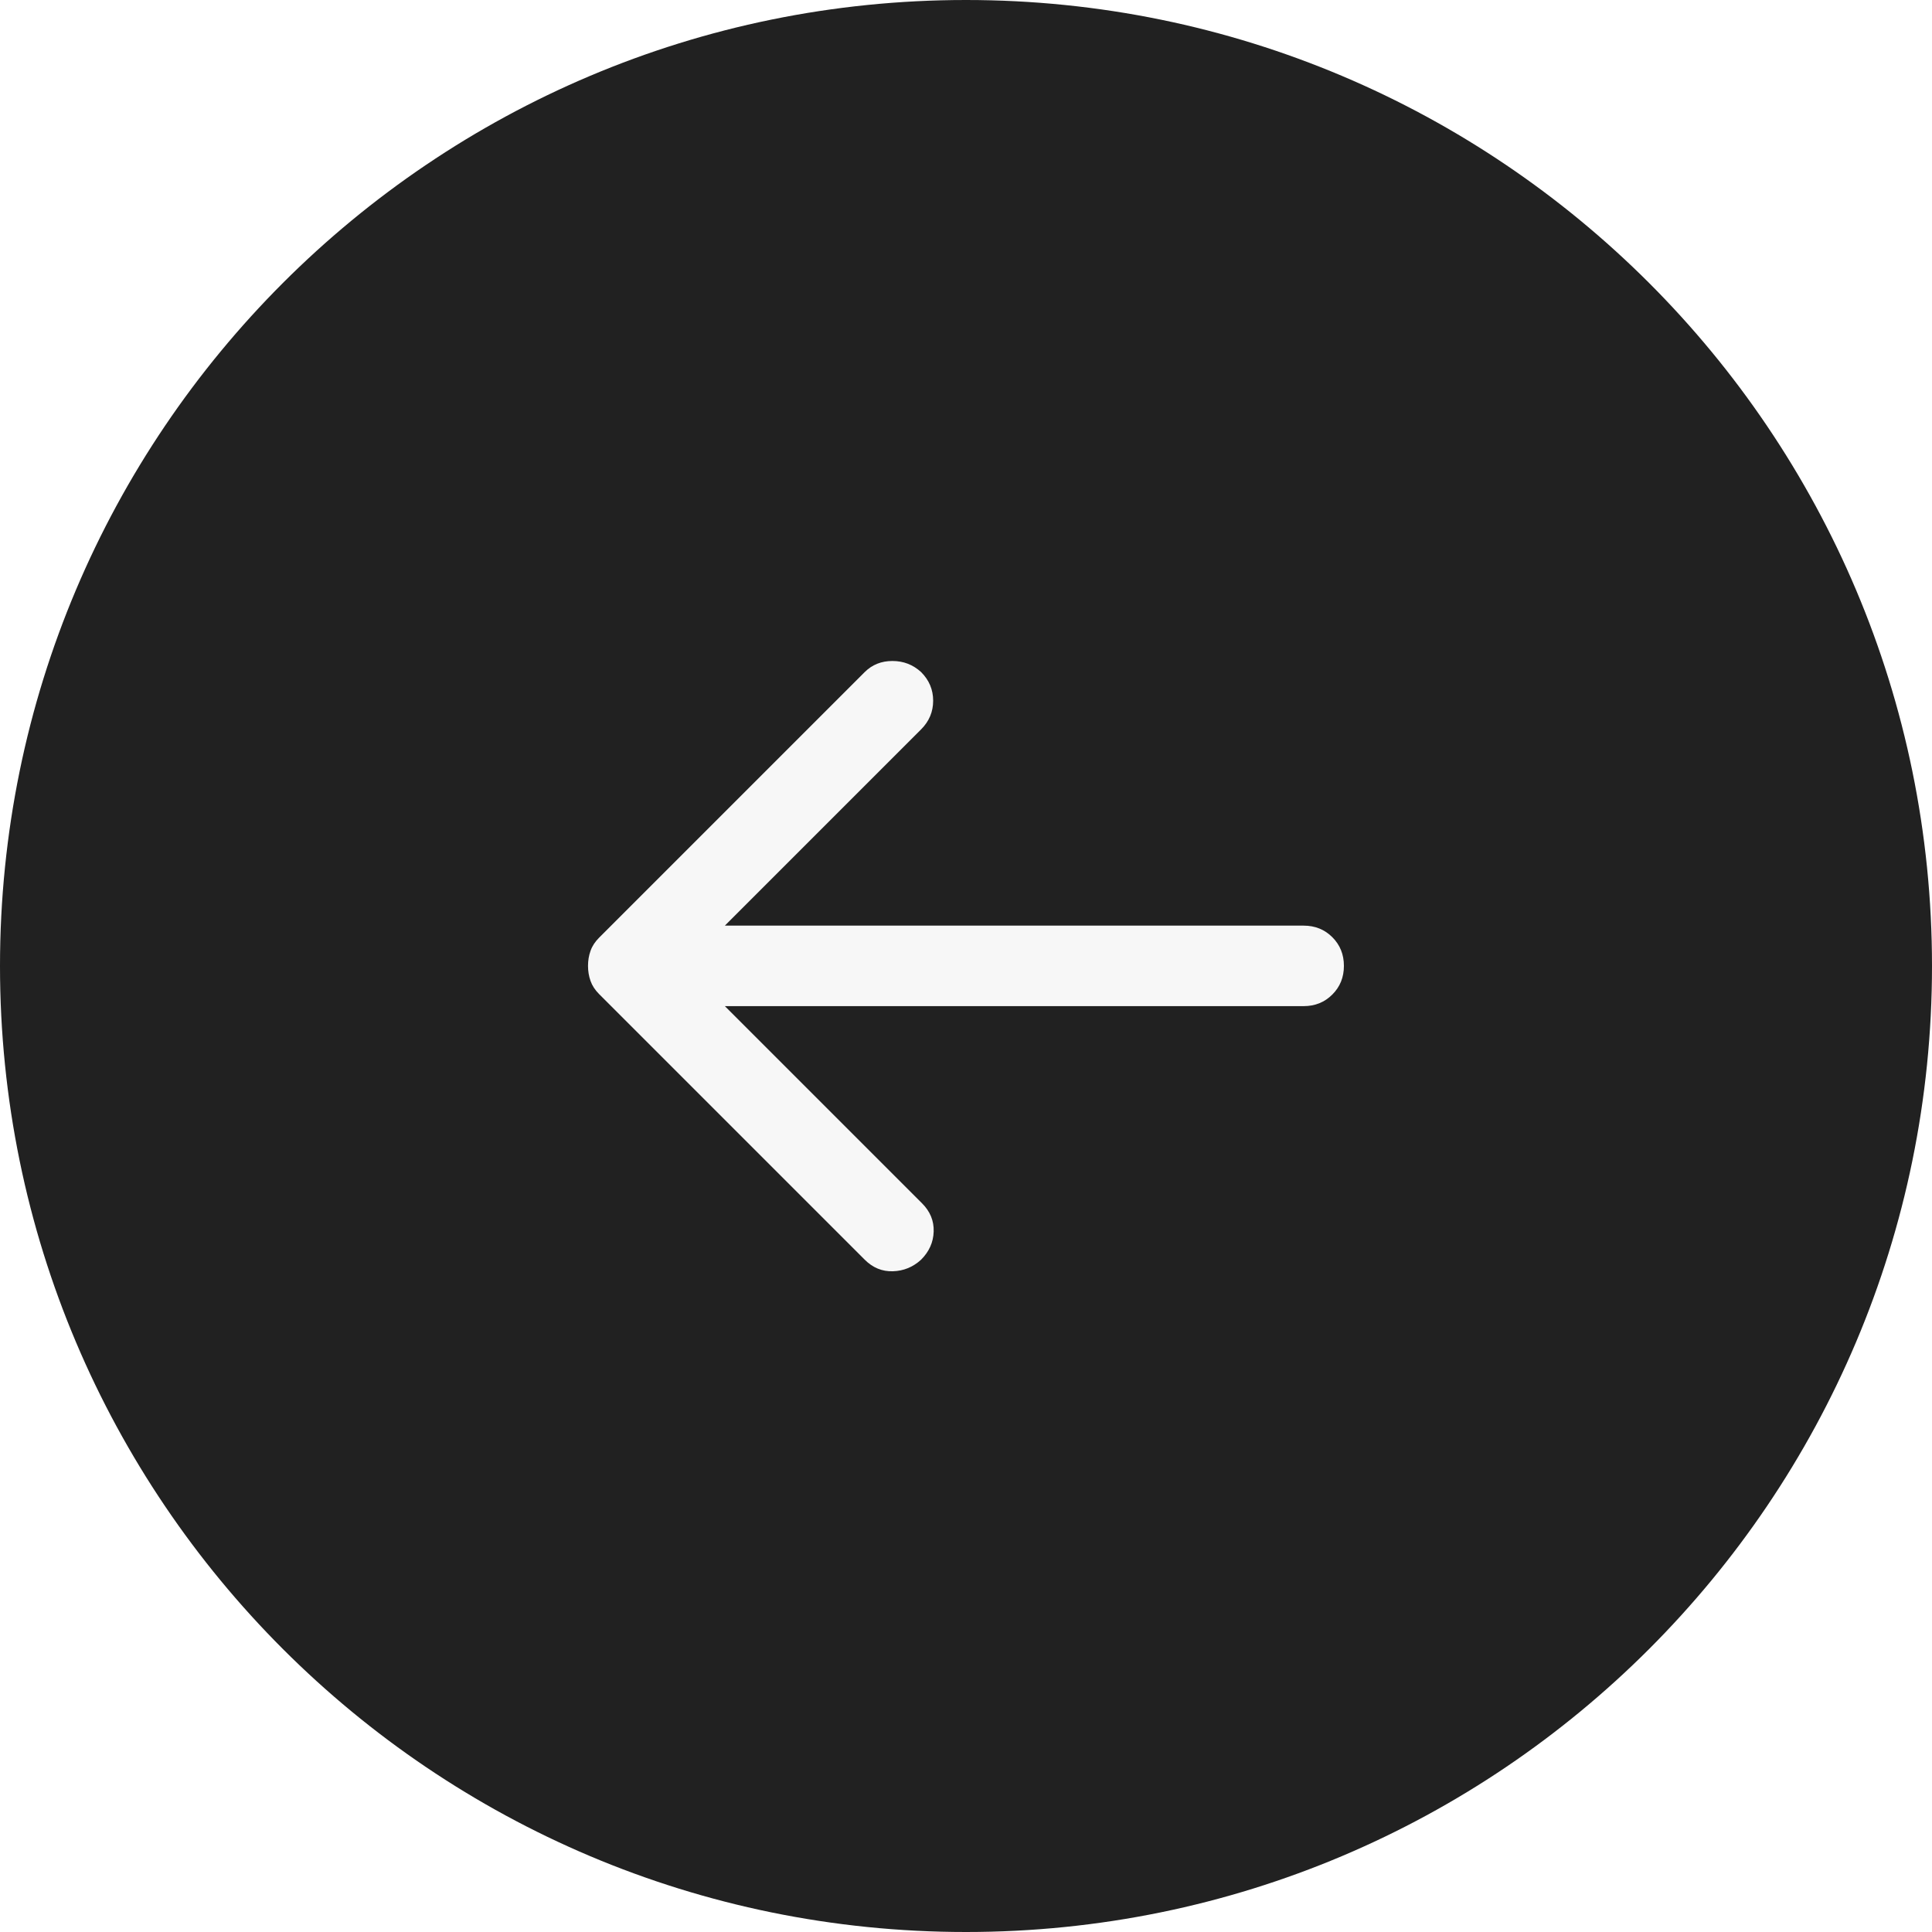
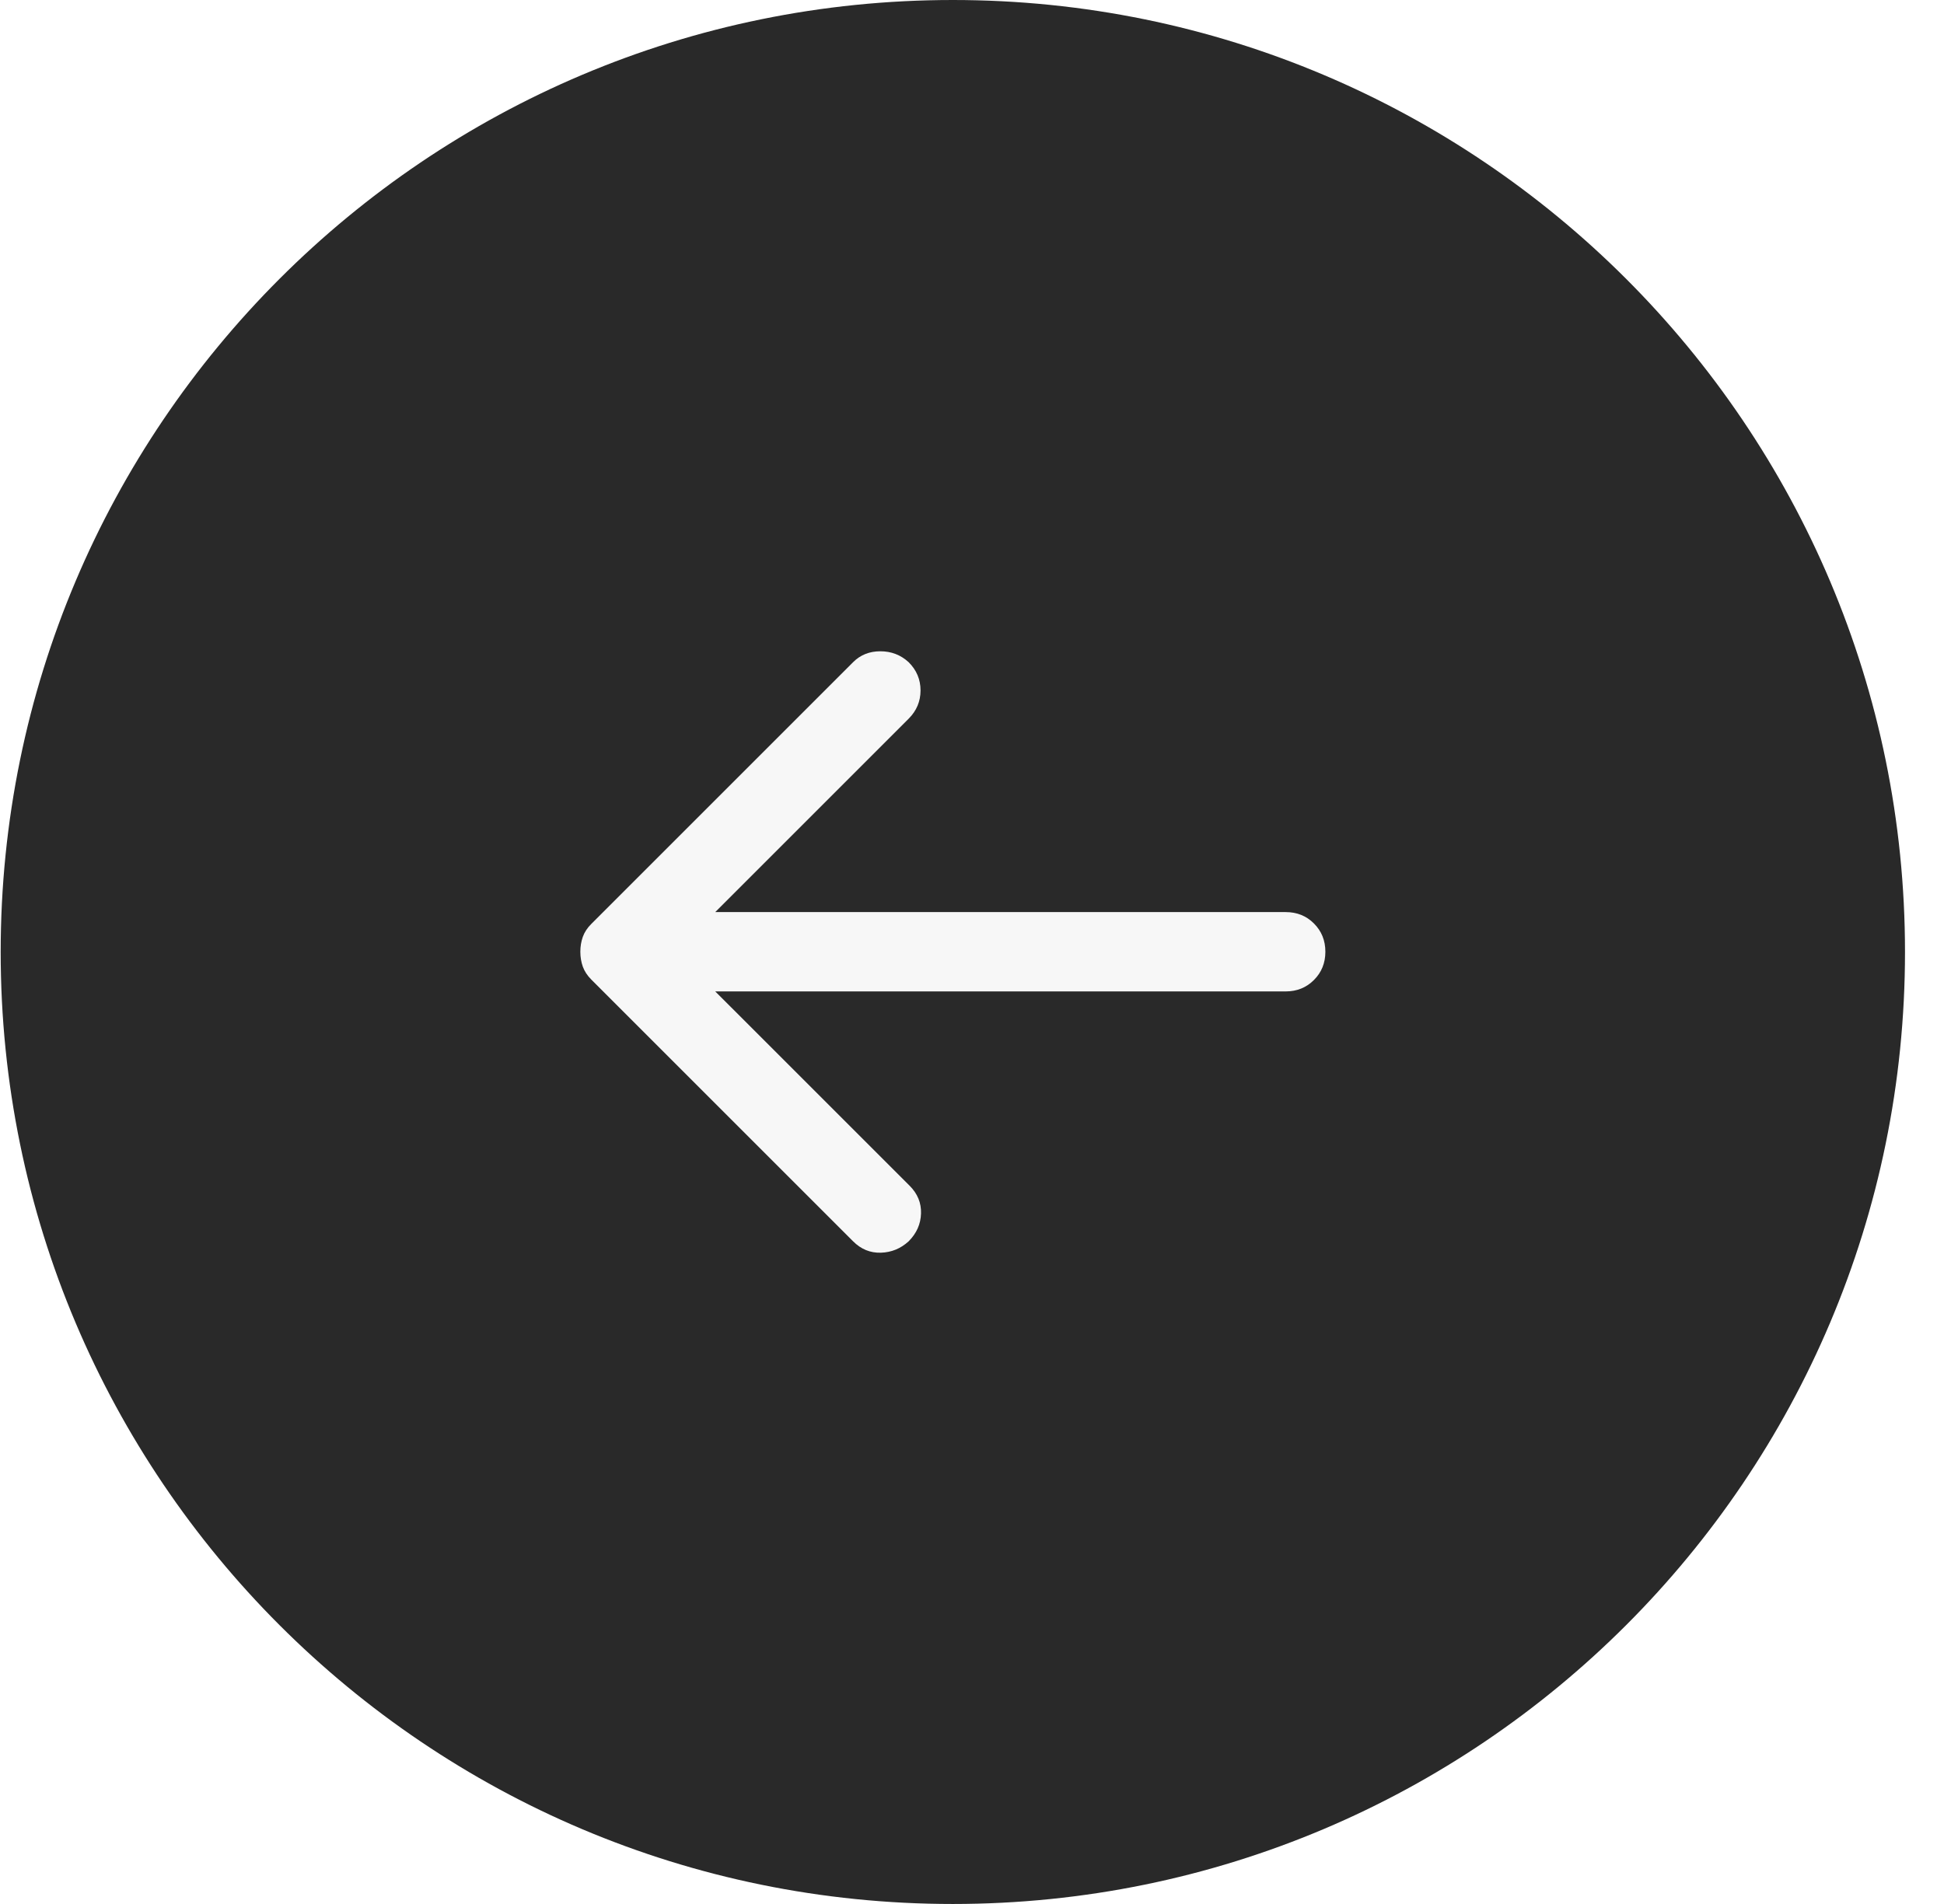
- <svg xmlns="http://www.w3.org/2000/svg" width="48" height="48" viewBox="0 0 48 48" fill="none">
-   <rect width="48" height="48" rx="24" fill="#212121" />
-   <mask id="mask0_105_1372" style="mask-type:alpha" maskUnits="userSpaceOnUse" x="12" y="12" width="24" height="24">
-     <rect x="12" y="12" width="24" height="24" fill="#D9D9D9" />
+ <svg xmlns="http://www.w3.org/2000/svg" width="49" height="48" viewBox="0 0 49 48" fill="none">
+   <rect x="0.017" width="48" height="48" rx="24" fill="#292929" />
+   <mask id="mask0_1452_25596" style="mask-type:alpha" maskUnits="userSpaceOnUse" x="12" y="12" width="25" height="24">
+     <rect x="12.017" y="12" width="24" height="24" fill="#D9D9D9" />
  </mask>
-   <g mask="url(#mask0_105_1372)">
-     <path d="M18.009 24.997L22.909 29.897C23.109 30.097 23.205 30.33 23.197 30.597C23.189 30.863 23.084 31.097 22.884 31.297C22.684 31.48 22.451 31.576 22.184 31.584C21.918 31.593 21.684 31.497 21.484 31.297L14.884 24.697C14.784 24.597 14.713 24.488 14.672 24.372C14.63 24.255 14.609 24.13 14.609 23.997C14.609 23.863 14.63 23.738 14.672 23.622C14.713 23.505 14.784 23.397 14.884 23.297L21.484 16.697C21.668 16.514 21.897 16.422 22.172 16.422C22.447 16.422 22.684 16.514 22.884 16.697C23.084 16.897 23.184 17.134 23.184 17.409C23.184 17.684 23.084 17.922 22.884 18.122L18.009 22.997H32.389C32.672 22.997 32.91 23.093 33.101 23.284C33.293 23.476 33.389 23.713 33.389 23.997C33.389 24.28 33.293 24.518 33.101 24.709C32.91 24.901 32.672 24.997 32.389 24.997H18.009Z" fill="#F7F7F7" />
+   <g mask="url(#mask0_1452_25596)">
+     <path d="M18.028 24.994L22.928 29.893C23.128 30.093 23.224 30.327 23.215 30.593C23.207 30.86 23.103 31.093 22.903 31.294C22.703 31.477 22.469 31.573 22.203 31.581C21.936 31.589 21.703 31.494 21.503 31.294L14.903 24.694C14.803 24.593 14.732 24.485 14.69 24.369C14.649 24.252 14.628 24.127 14.628 23.994C14.628 23.86 14.649 23.735 14.69 23.619C14.732 23.502 14.803 23.393 14.903 23.294L21.503 16.694C21.686 16.51 21.915 16.419 22.19 16.419C22.465 16.419 22.703 16.51 22.903 16.694C23.103 16.893 23.203 17.131 23.203 17.406C23.203 17.681 23.103 17.919 22.903 18.119L18.028 22.994H32.407C32.69 22.994 32.928 23.089 33.119 23.281C33.311 23.473 33.407 23.71 33.407 23.994C33.407 24.277 33.311 24.514 33.119 24.706C32.928 24.898 32.69 24.994 32.407 24.994H18.028Z" fill="#F7F7F7" />
  </g>
</svg>
